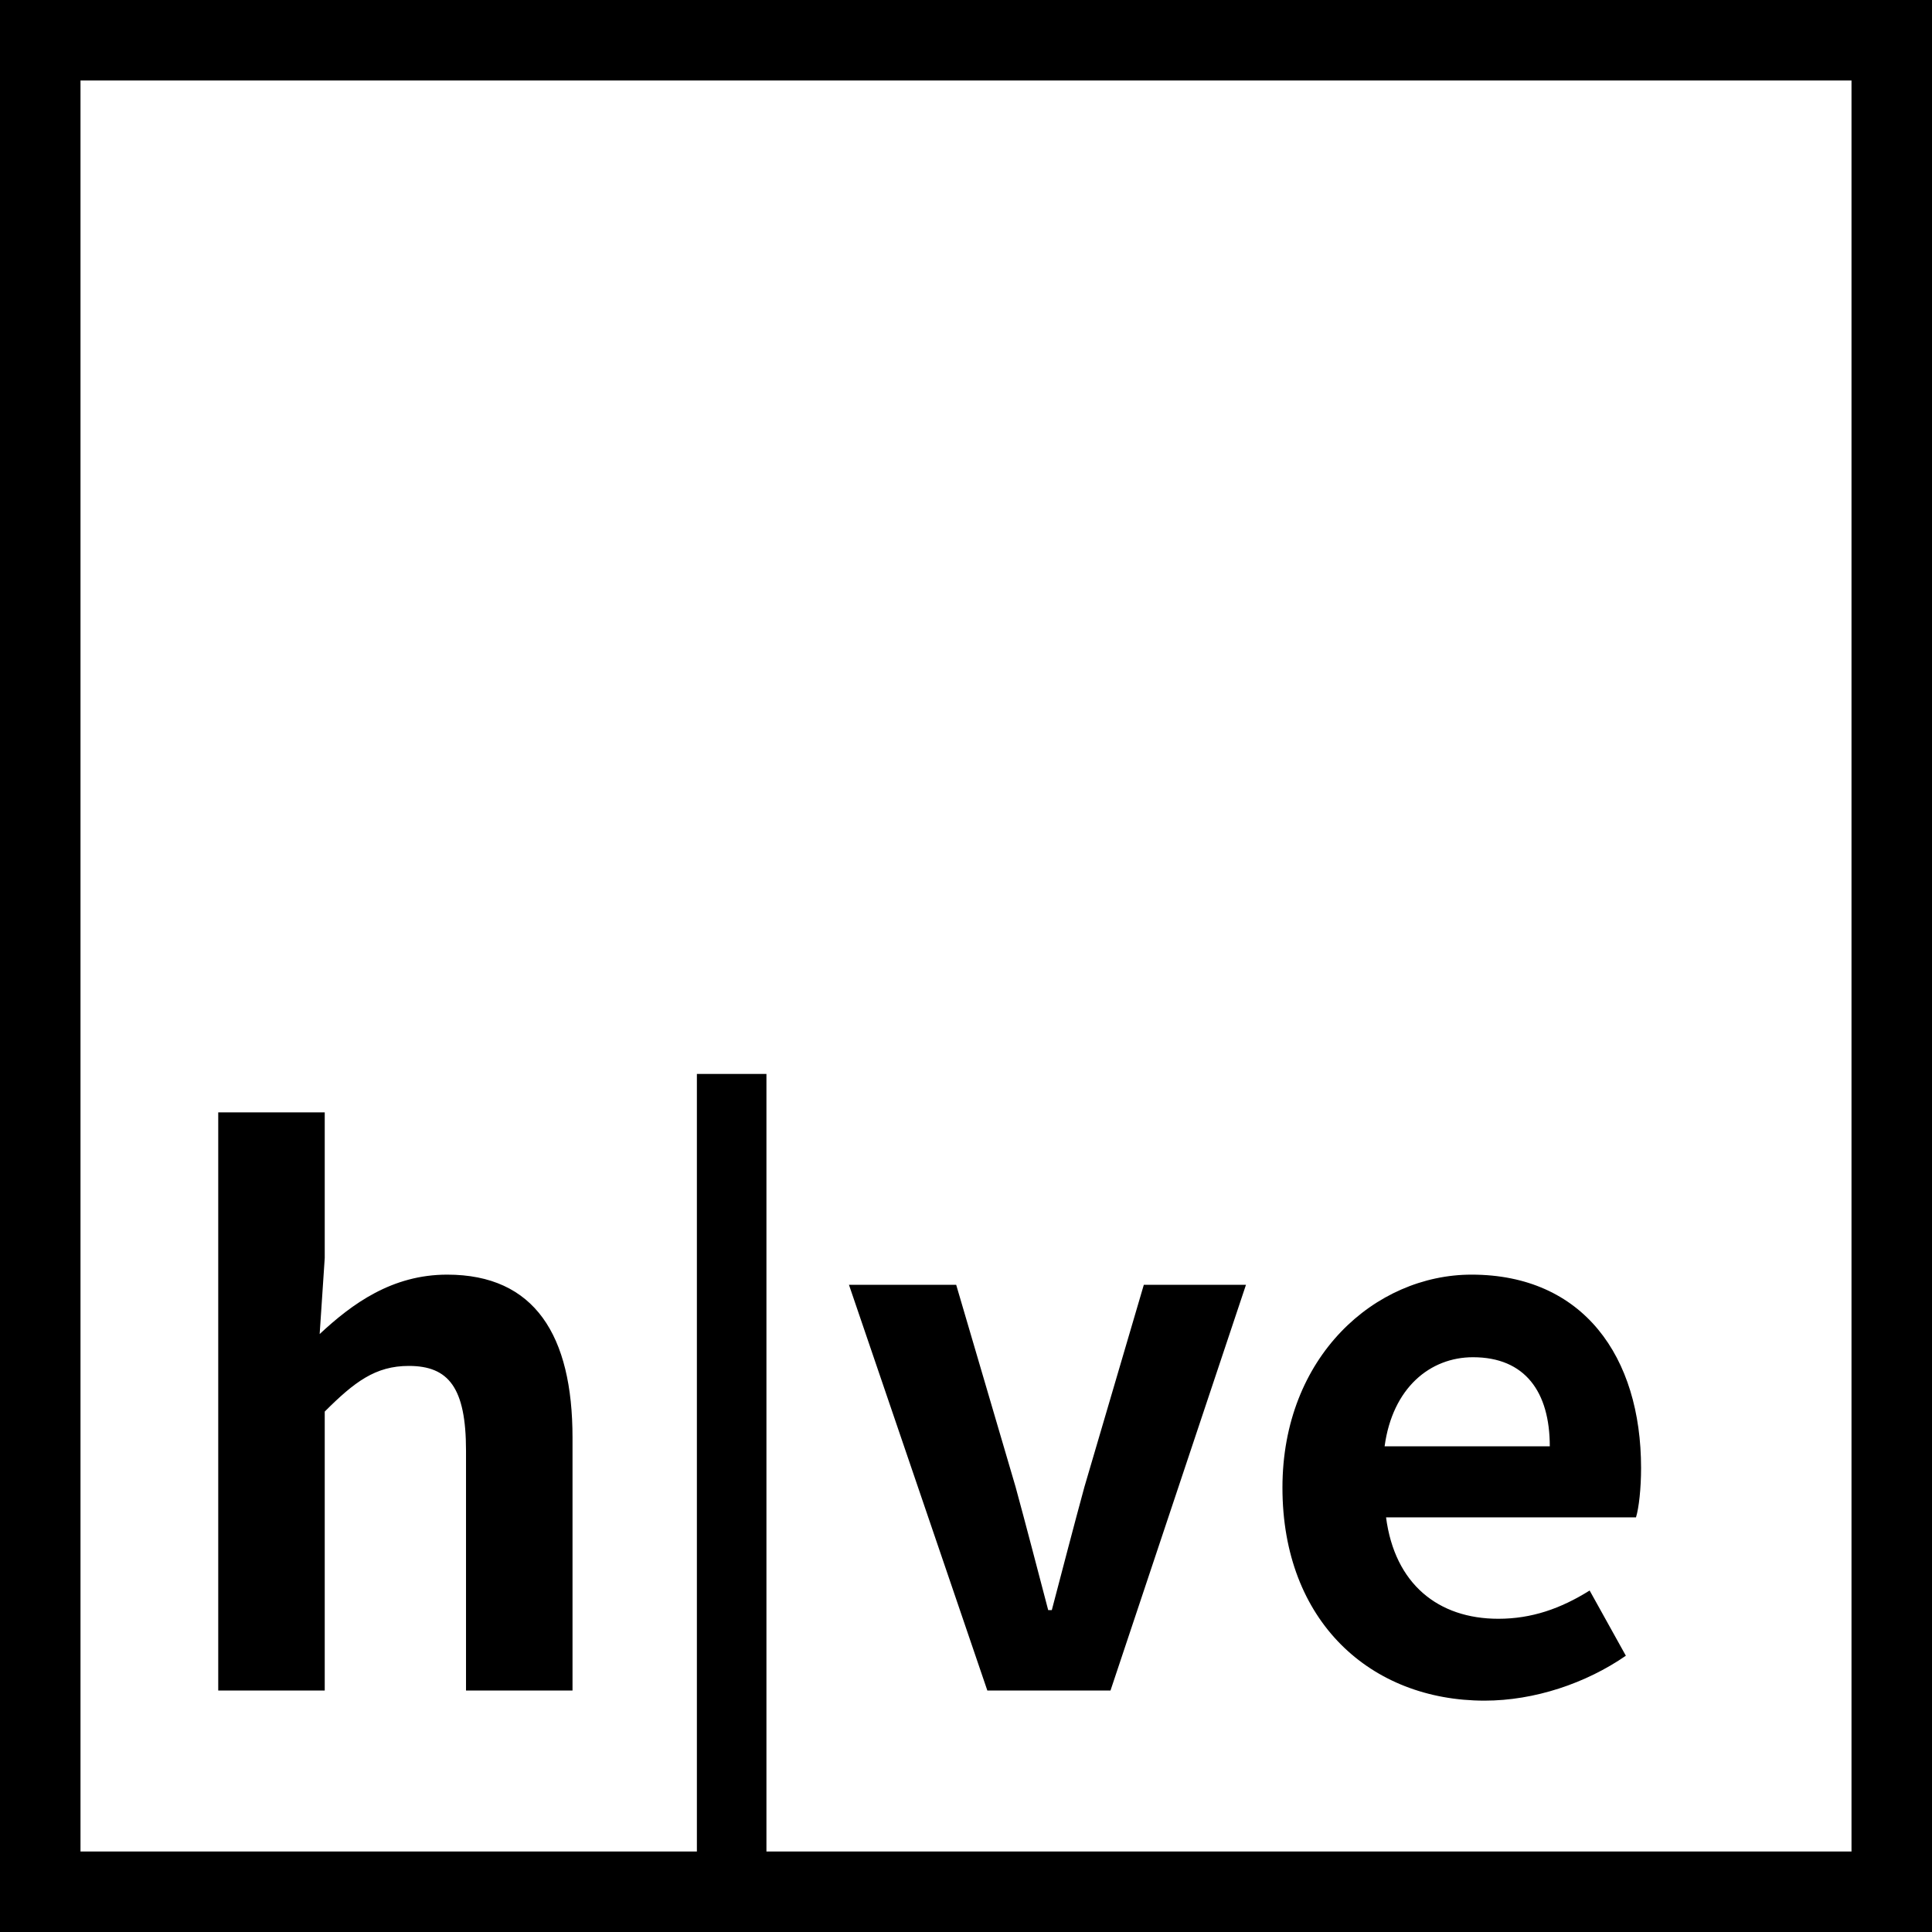
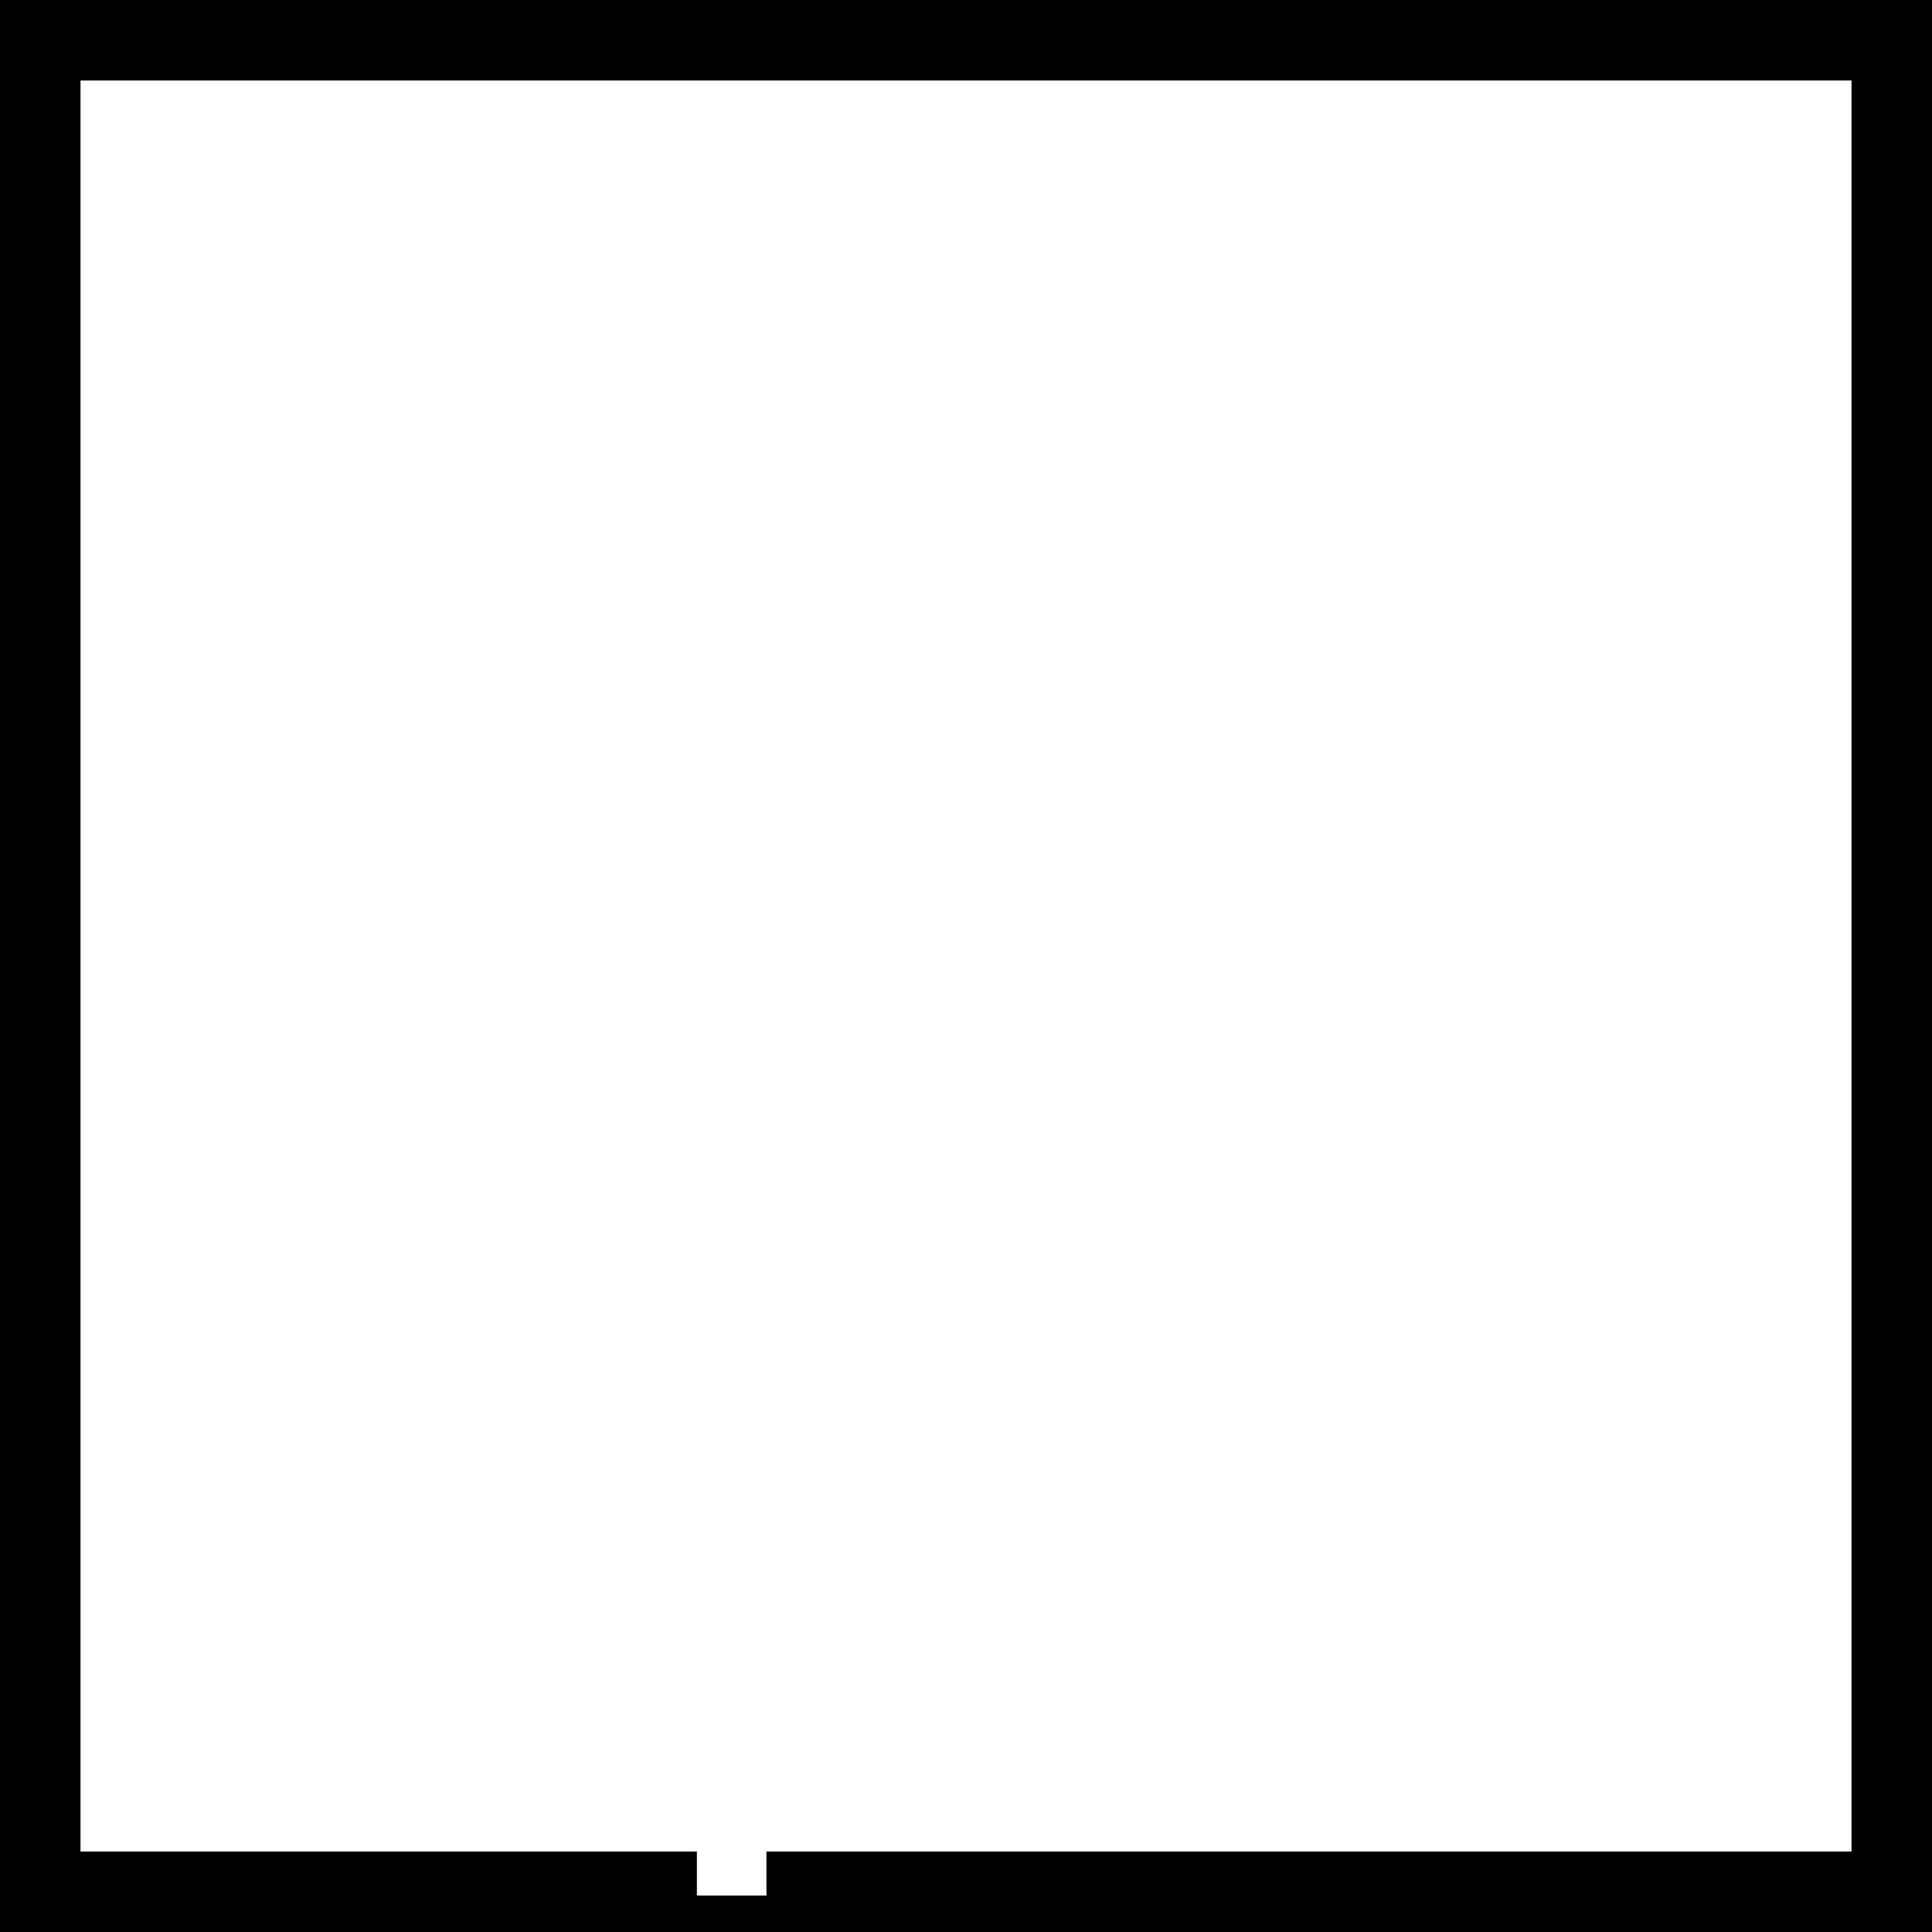
<svg xmlns="http://www.w3.org/2000/svg" width="24" height="24" viewBox="0 0 24 24" fill="none">
  <style>
        path {
-             fill: withe;
+             fill: white;
        }

        @media (prefers-color-scheme: dark) {
            path {
                fill: black;
                stroke: black
                opacity: 0.5;
            }
        }
</style>
  <rect x="0.5" y="0.5" width="23" height="23" fill="white" stroke="black" />
  <path d="M2.711 21H4.034V17.535C4.403 17.166 4.664 16.968 5.078 16.968C5.573 16.968 5.789 17.238 5.789 18.021V21H7.112V17.859C7.112 16.59 6.644 15.834 5.555 15.834C4.871 15.834 4.376 16.194 3.971 16.572L4.034 15.627V13.818H2.711V21ZM8.657 23.547H9.521V13.341H8.657V23.547ZM12.265 21H13.795L15.478 15.96H14.209L13.471 18.471C13.336 18.966 13.201 19.488 13.066 20.001H13.021C12.886 19.488 12.751 18.966 12.616 18.471L11.878 15.96H10.546L12.265 21ZM18.442 21.126C19.063 21.126 19.702 20.91 20.197 20.568L19.747 19.758C19.387 19.983 19.027 20.109 18.613 20.109C17.866 20.109 17.326 19.677 17.218 18.849H20.323C20.359 18.732 20.386 18.489 20.386 18.237C20.386 16.851 19.666 15.834 18.28 15.834C17.083 15.834 15.931 16.851 15.931 18.48C15.931 20.145 17.029 21.126 18.442 21.126ZM17.2 17.967C17.299 17.238 17.767 16.86 18.298 16.86C18.946 16.86 19.252 17.292 19.252 17.967H17.2Z" fill="black" />
</svg>
